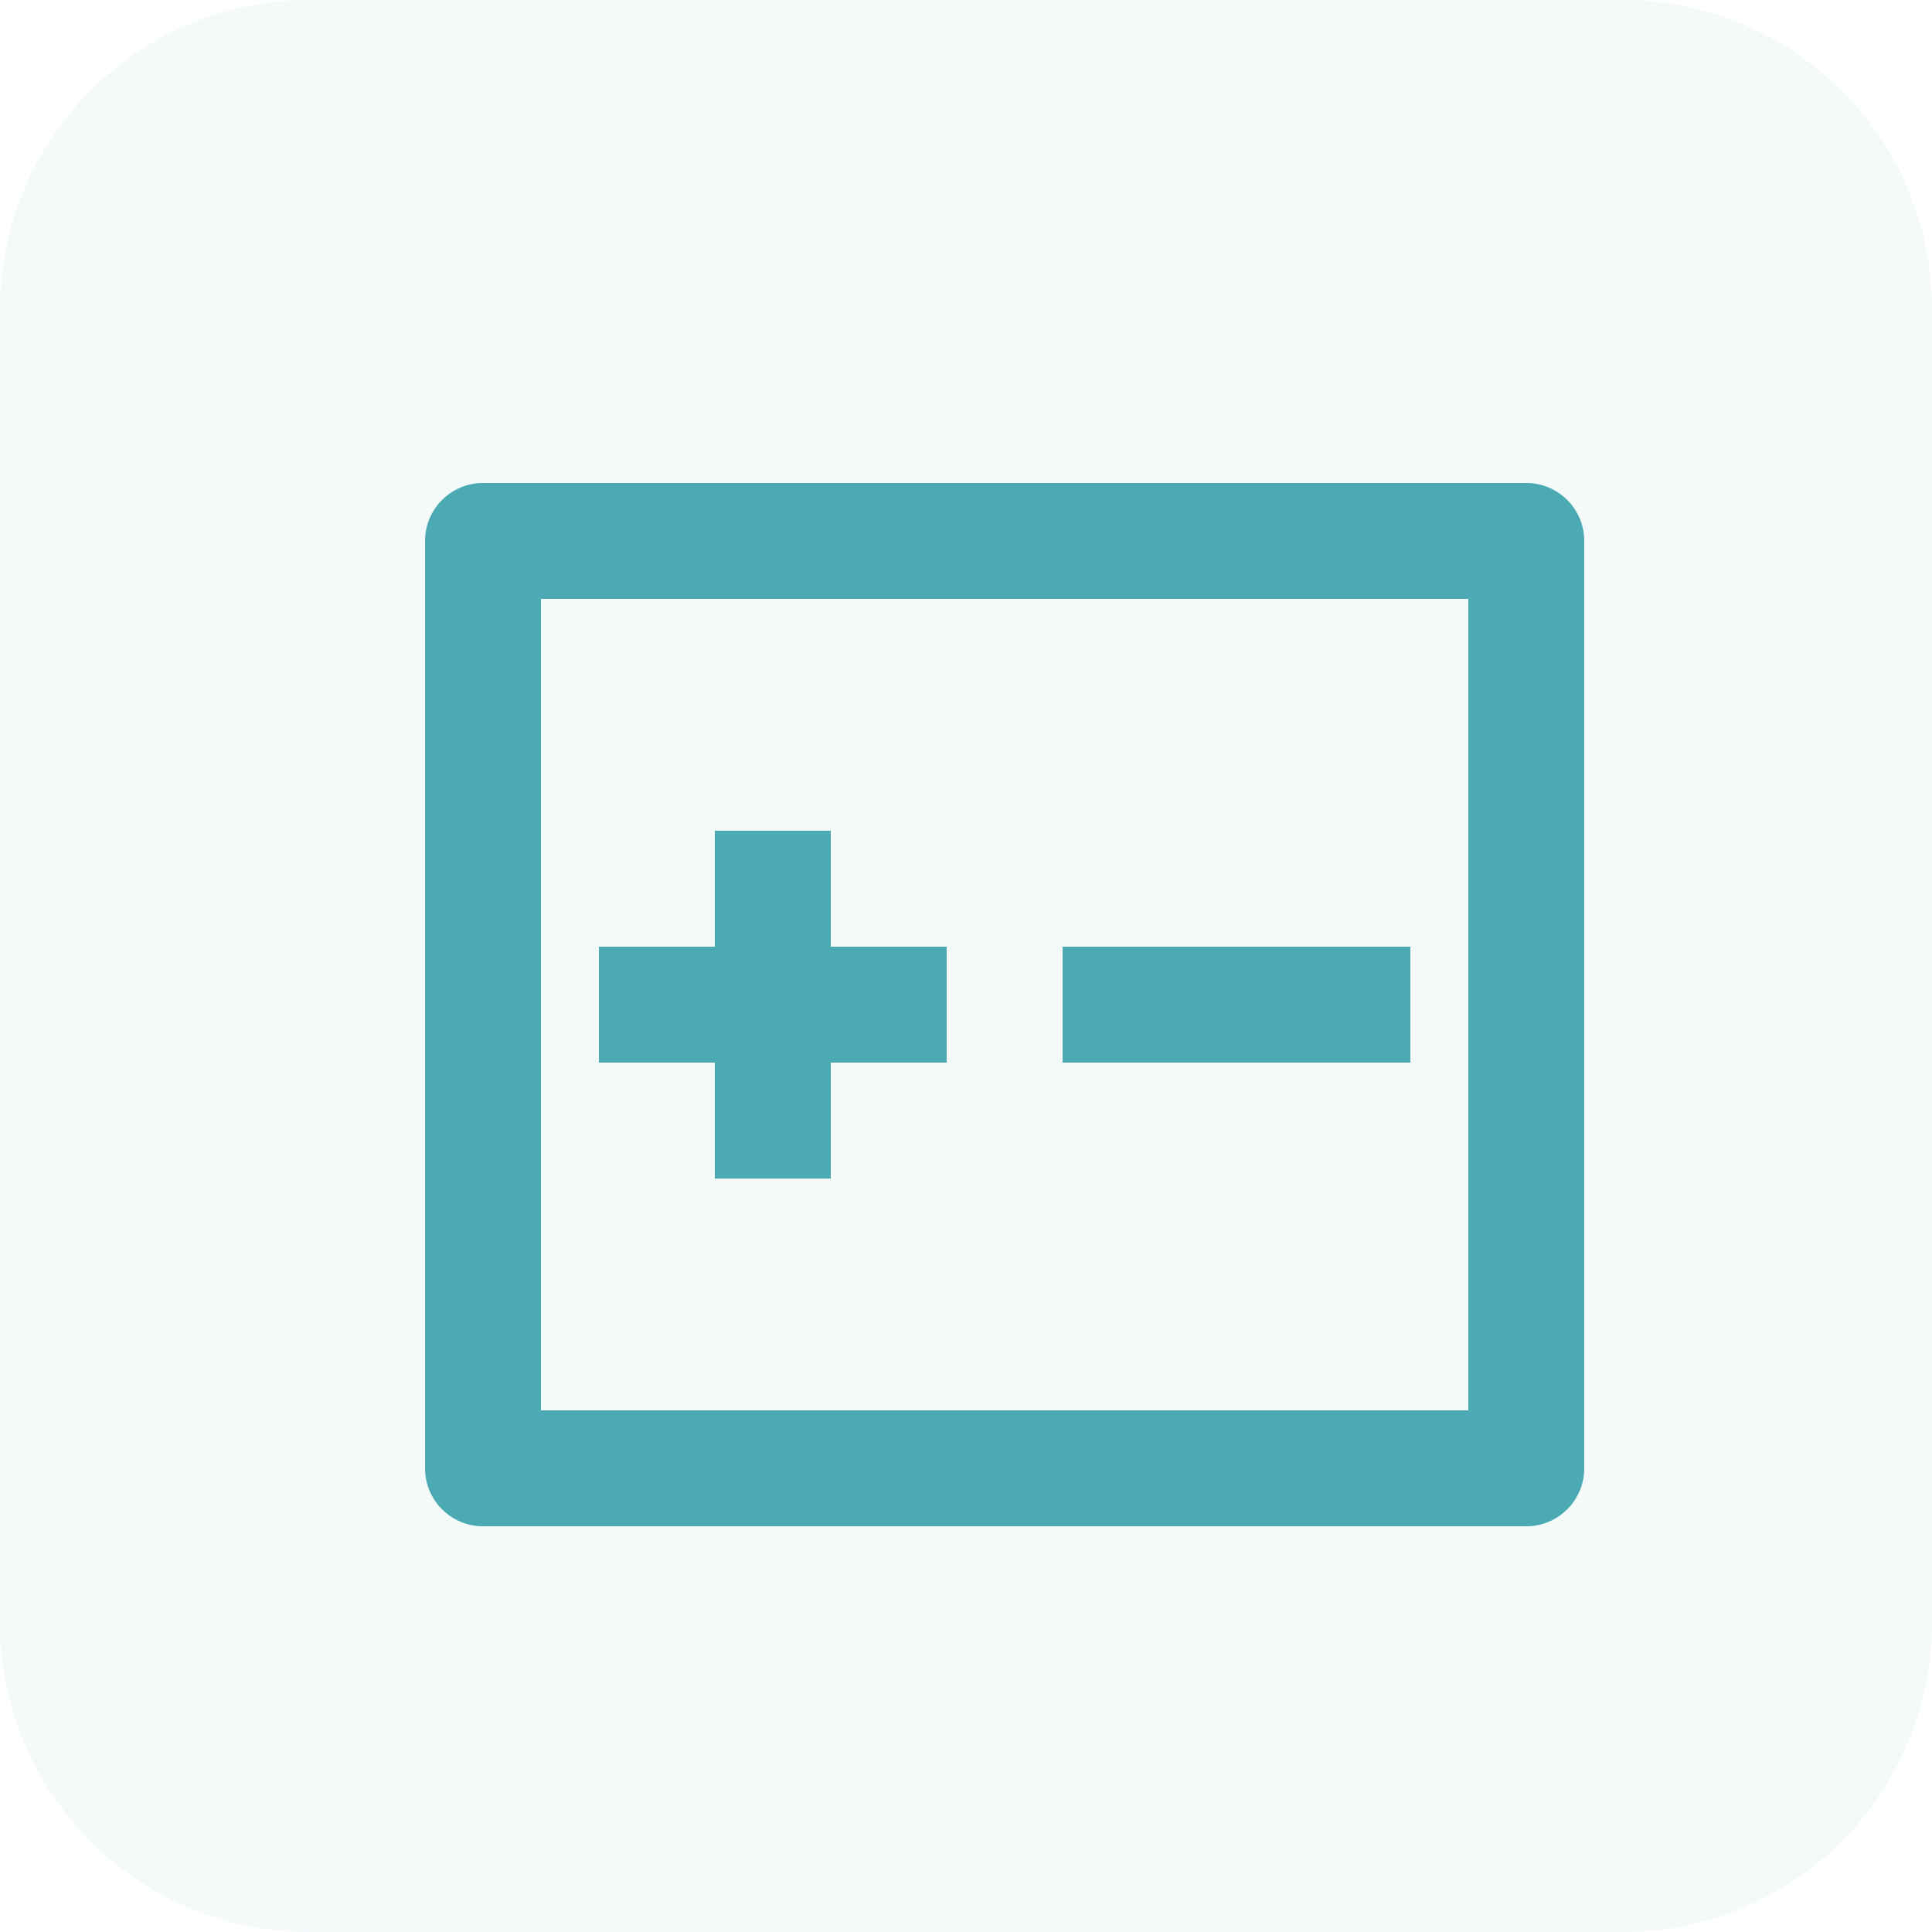
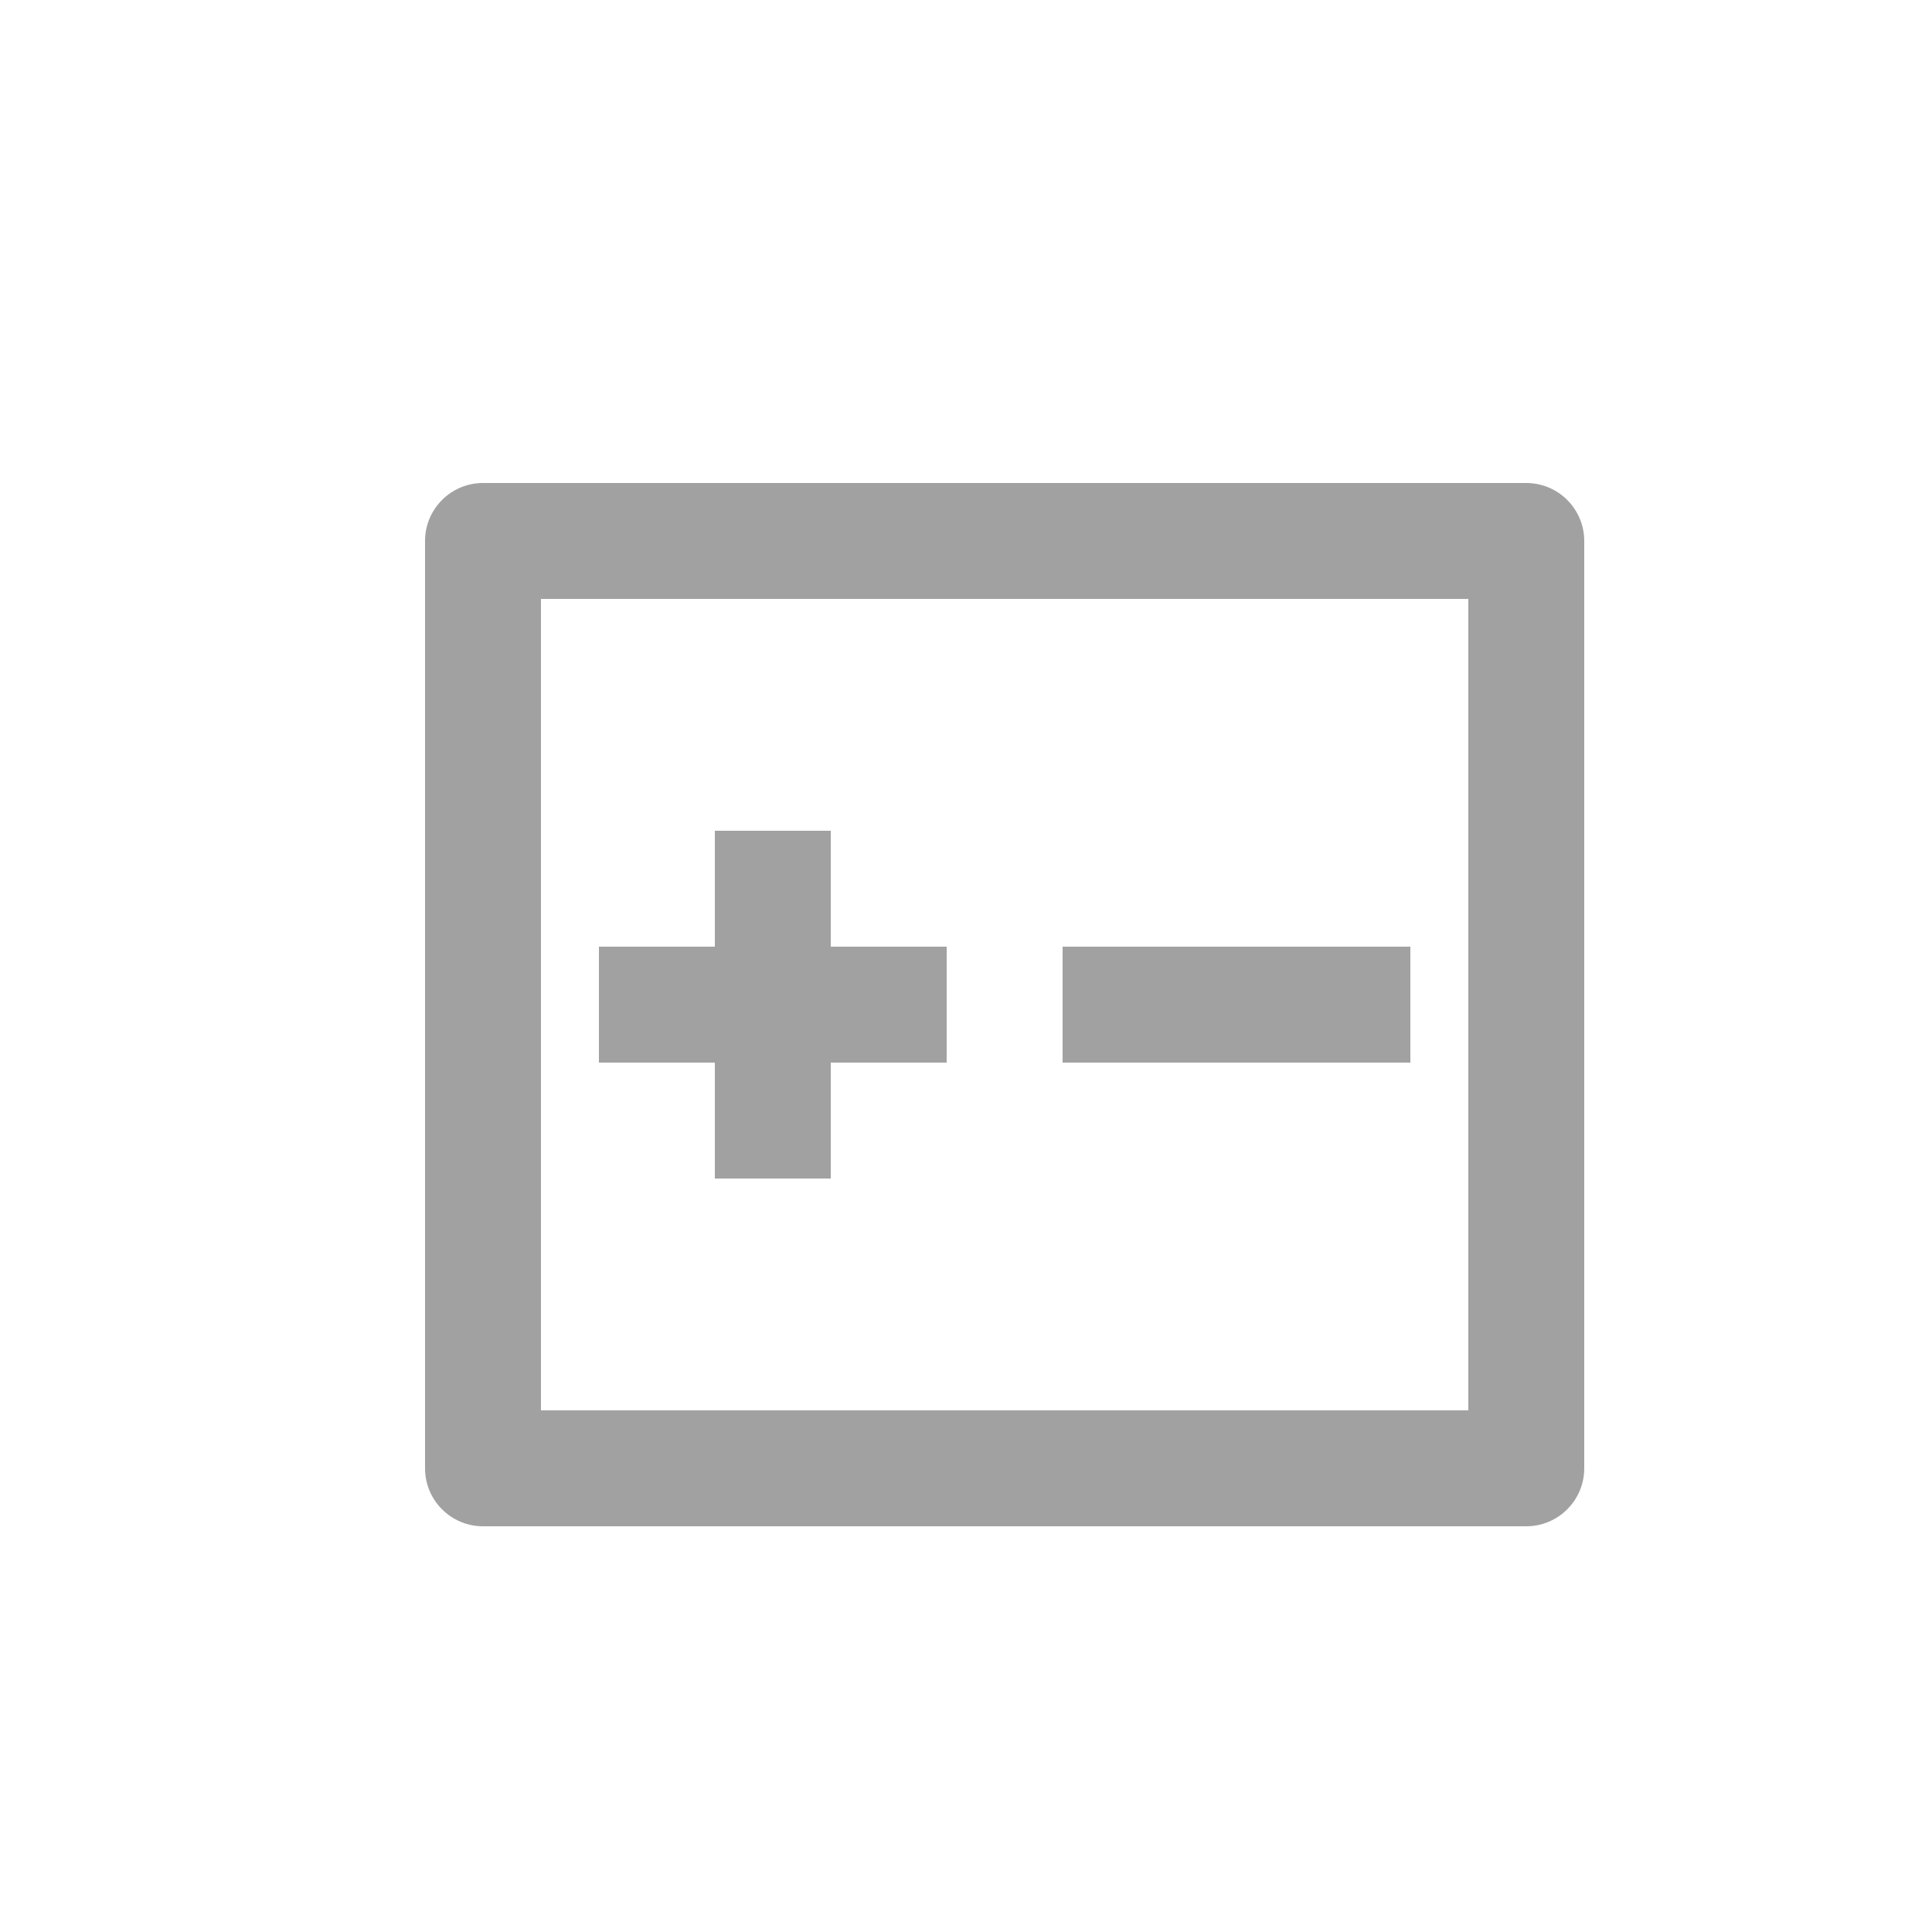
<svg xmlns="http://www.w3.org/2000/svg" width="25px" height="25px" viewBox="0 0 25 25" version="1.1">
  <g id="页面-1" stroke="none" stroke-width="1" fill="none" fill-rule="evenodd">
    <g id="数据要素加工_读取数据表备份" transform="translate(-44, -329)">
      <g id="编组-22" transform="translate(44, 329)">
-         <rect id="矩形" fill="#4CAAB4" opacity="0.063" x="0" y="0" width="25" height="25" rx="4" />
        <polygon id="路径" points="4 4 22 4 22 22 4 22" />
-         <path d="M6.25,6.25 L19.75,6.25 C20.164,6.25 20.5,6.586 20.5,7 L20.5,19 C20.5,19.414 20.164,19.75 19.75,19.75 L6.25,19.75 C5.836,19.75 5.5,19.414 5.5,19 L5.5,7 C5.5,6.586 5.836,6.25 6.25,6.25 Z M7,7.75 L7,18.25 L19,18.25 L19,7.75 L7,7.75 Z M10.75,12.25 L12.25,12.25 L12.25,13.75 L10.75,13.75 L10.75,15.25 L9.25,15.25 L9.25,13.75 L7.75,13.75 L7.75,12.25 L9.25,12.25 L9.25,10.75 L10.75,10.75 L10.75,12.25 Z M13.75,12.25 L18.25,12.25 L18.25,13.75 L13.75,13.75 L13.75,12.25 Z" id="形状" fill="#4CAAB4" fill-rule="nonzero" />
+         <path d="M6.25,6.25 L19.75,6.25 C20.164,6.25 20.5,6.586 20.5,7 L20.5,19 C20.5,19.414 20.164,19.75 19.75,19.75 L6.25,19.75 C5.836,19.75 5.5,19.414 5.5,19 L5.5,7 C5.5,6.586 5.836,6.25 6.25,6.25 Z M7,7.75 L7,18.25 L19,18.25 L19,7.75 L7,7.75 Z M10.75,12.25 L12.25,12.25 L12.25,13.75 L10.75,13.75 L10.75,15.25 L9.25,15.25 L9.25,13.75 L7.75,13.75 L7.75,12.25 L9.25,12.25 L9.25,10.75 L10.75,10.75 L10.75,12.25 Z M13.75,12.25 L18.25,12.25 L18.25,13.75 L13.75,13.75 L13.75,12.25 Z" id="形状" fill="#A1A1A1" fill-rule="nonzero" />
      </g>
    </g>
  </g>
</svg>
